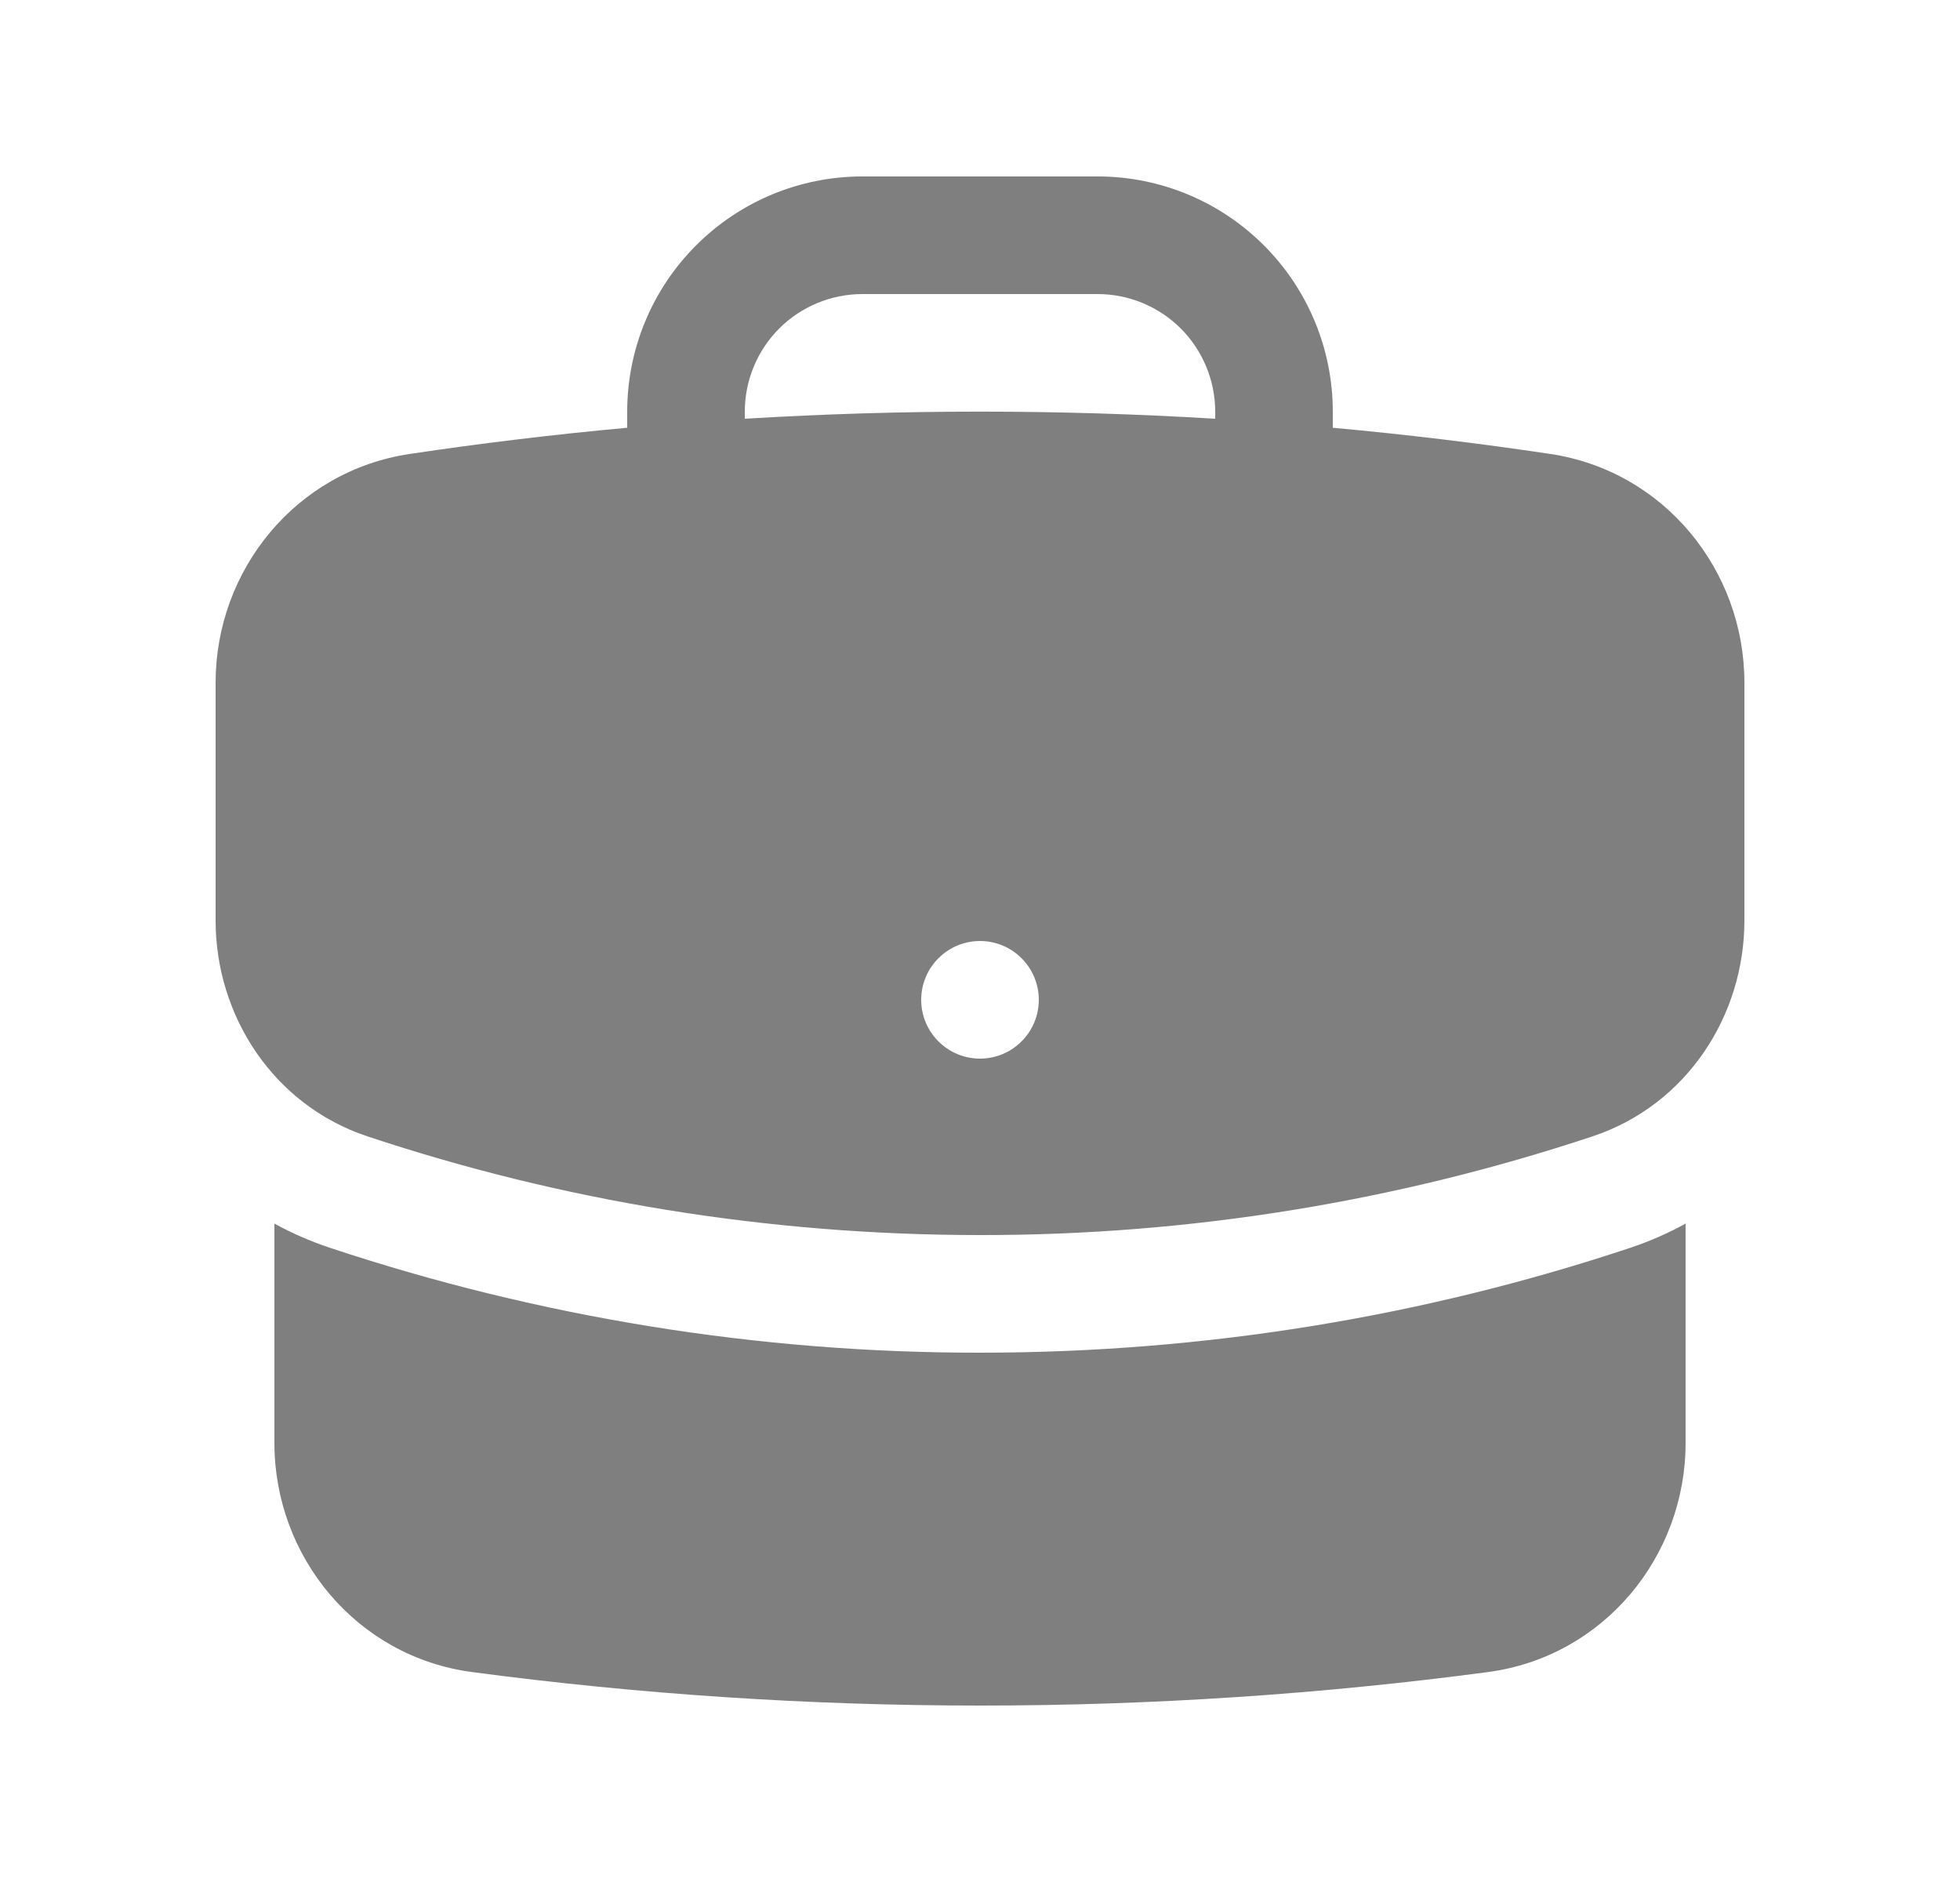
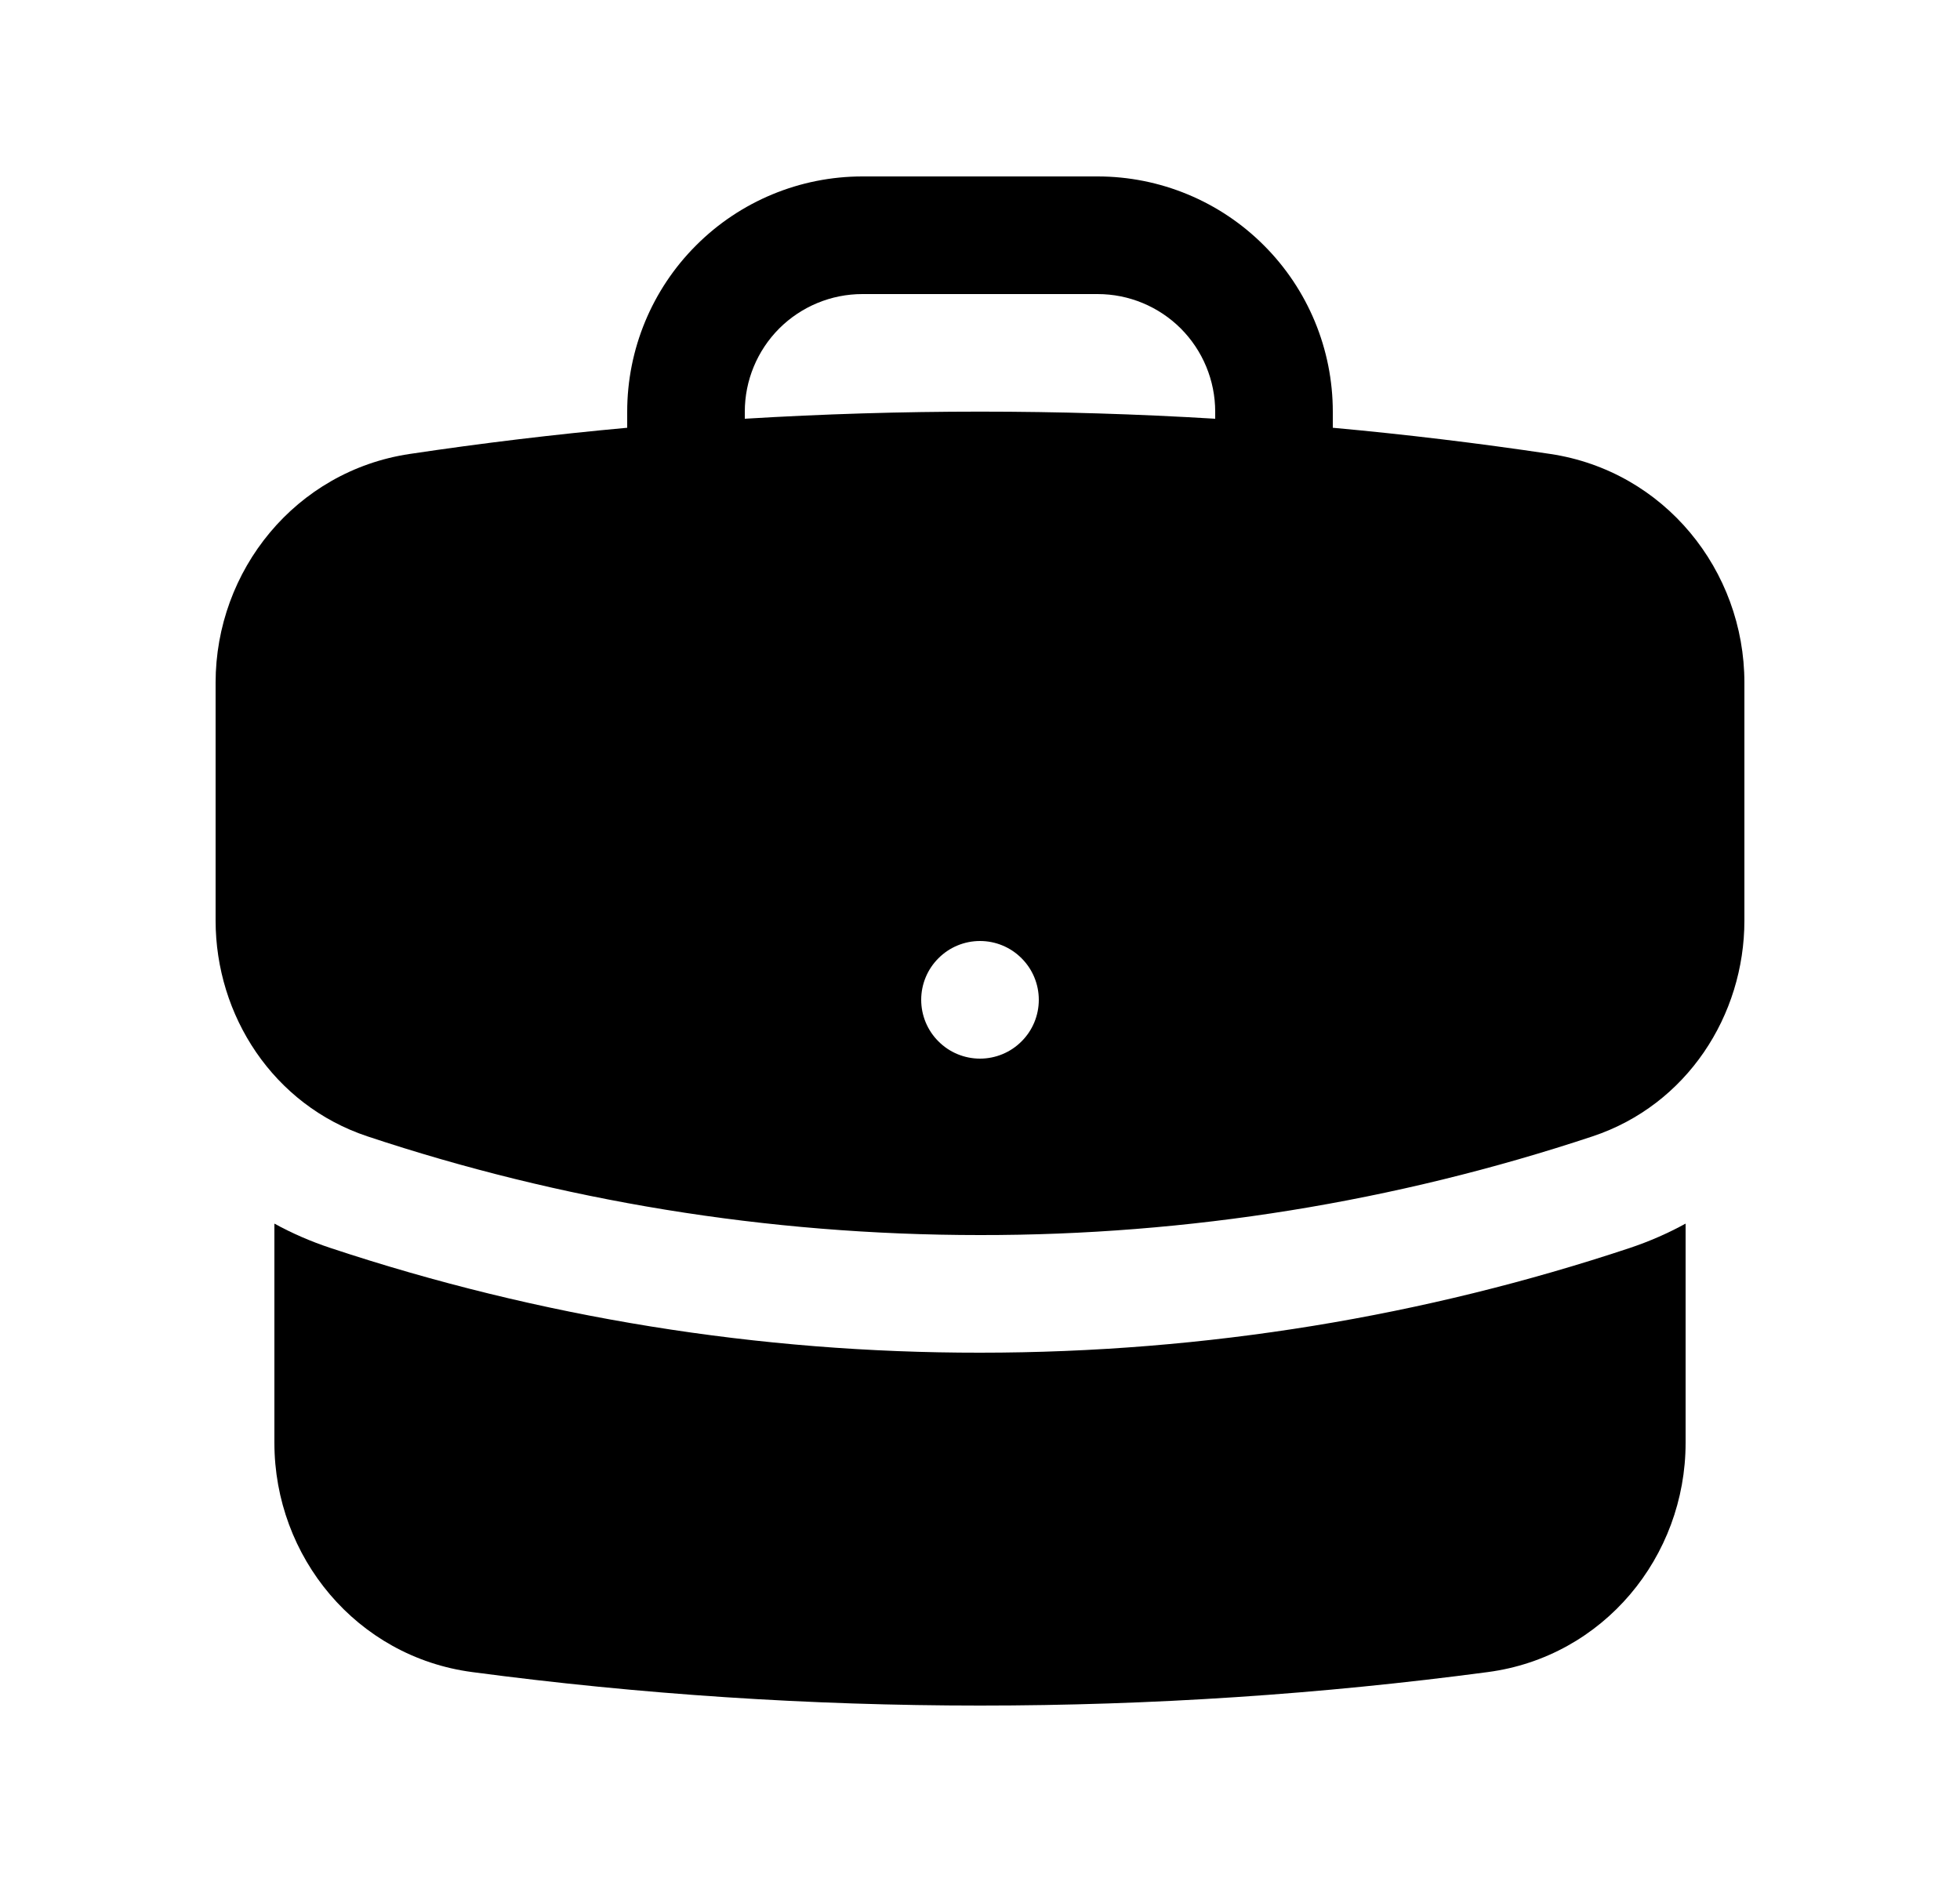
<svg xmlns="http://www.w3.org/2000/svg" width="25" height="24" viewBox="0 0 25 24" fill="currentColor">
-   <path fill-rule="evenodd" clip-rule="evenodd" d="M8 5.25C8 4.454 8.316 3.691 8.879 3.129C9.441 2.566 10.204 2.25 11 2.25H14C14.796 2.25 15.559 2.566 16.121 3.129C16.684 3.691 17 4.454 17 5.25V5.455C17.933 5.54 18.857 5.652 19.774 5.789C21.228 6.007 22.25 7.272 22.25 8.706V11.739C22.25 12.95 21.516 14.091 20.314 14.491C17.794 15.328 15.155 15.753 12.5 15.75C9.77 15.75 7.143 15.308 4.686 14.491C3.484 14.091 2.75 12.95 2.75 11.739V8.706C2.75 7.272 3.772 6.006 5.226 5.789C6.147 5.651 7.072 5.54 8 5.455V5.25ZM15.5 5.25V5.34C13.502 5.219 11.498 5.219 9.5 5.34V5.25C9.5 4.852 9.658 4.471 9.939 4.189C10.221 3.908 10.602 3.75 11 3.75H14C14.398 3.75 14.779 3.908 15.061 4.189C15.342 4.471 15.5 4.852 15.5 5.25ZM12.5 13.5C12.699 13.5 12.89 13.421 13.03 13.28C13.171 13.14 13.25 12.949 13.25 12.75C13.25 12.551 13.171 12.36 13.03 12.22C12.89 12.079 12.699 12 12.5 12C12.301 12 12.11 12.079 11.97 12.22C11.829 12.36 11.75 12.551 11.75 12.75C11.75 12.949 11.829 13.14 11.97 13.28C12.11 13.421 12.301 13.5 12.5 13.5Z" fill="currentColor" fill-opacity="0.5" />
-   <path d="M3.5 18.4V15.604C3.728 15.729 3.966 15.832 4.213 15.914C6.886 16.801 9.684 17.253 12.5 17.25C15.392 17.25 18.18 16.782 20.787 15.915C21.039 15.831 21.277 15.726 21.5 15.604V18.4C21.5 19.852 20.453 21.128 18.977 21.323C16.857 21.605 14.695 21.75 12.5 21.75C10.334 21.75 8.17 21.608 6.023 21.323C4.547 21.128 3.5 19.852 3.5 18.4Z" fill="currentColor" fill-opacity="0.5" />
+   <path fill-rule="evenodd" clip-rule="evenodd" d="M8 5.25C8 4.454 8.316 3.691 8.879 3.129C9.441 2.566 10.204 2.25 11 2.25H14C14.796 2.25 15.559 2.566 16.121 3.129C16.684 3.691 17 4.454 17 5.25V5.455C17.933 5.54 18.857 5.652 19.774 5.789C21.228 6.007 22.25 7.272 22.25 8.706V11.739C22.25 12.95 21.516 14.091 20.314 14.491C17.794 15.328 15.155 15.753 12.5 15.75C9.77 15.75 7.143 15.308 4.686 14.491C3.484 14.091 2.75 12.95 2.75 11.739V8.706C2.75 7.272 3.772 6.006 5.226 5.789C6.147 5.651 7.072 5.54 8 5.455V5.25ZM15.5 5.25V5.34C13.502 5.219 11.498 5.219 9.5 5.34V5.25C9.5 4.852 9.658 4.471 9.939 4.189C10.221 3.908 10.602 3.75 11 3.75H14C14.398 3.75 14.779 3.908 15.061 4.189C15.342 4.471 15.5 4.852 15.5 5.25ZM12.5 13.5C12.699 13.5 12.89 13.421 13.03 13.28C13.171 13.14 13.25 12.949 13.25 12.75C13.25 12.551 13.171 12.36 13.03 12.22C12.89 12.079 12.699 12 12.5 12C12.301 12 12.11 12.079 11.97 12.22C11.829 12.36 11.75 12.551 11.75 12.75C11.75 12.949 11.829 13.14 11.97 13.28C12.11 13.421 12.301 13.5 12.5 13.5Z" fill="currentColor" fill-opacity="1" />
+   <path d="M3.5 18.4V15.604C3.728 15.729 3.966 15.832 4.213 15.914C6.886 16.801 9.684 17.253 12.5 17.25C15.392 17.25 18.18 16.782 20.787 15.915C21.039 15.831 21.277 15.726 21.5 15.604V18.4C21.5 19.852 20.453 21.128 18.977 21.323C16.857 21.605 14.695 21.75 12.5 21.75C10.334 21.75 8.17 21.608 6.023 21.323C4.547 21.128 3.5 19.852 3.5 18.4Z" fill="currentColor" fill-opacity="1" />
</svg>
